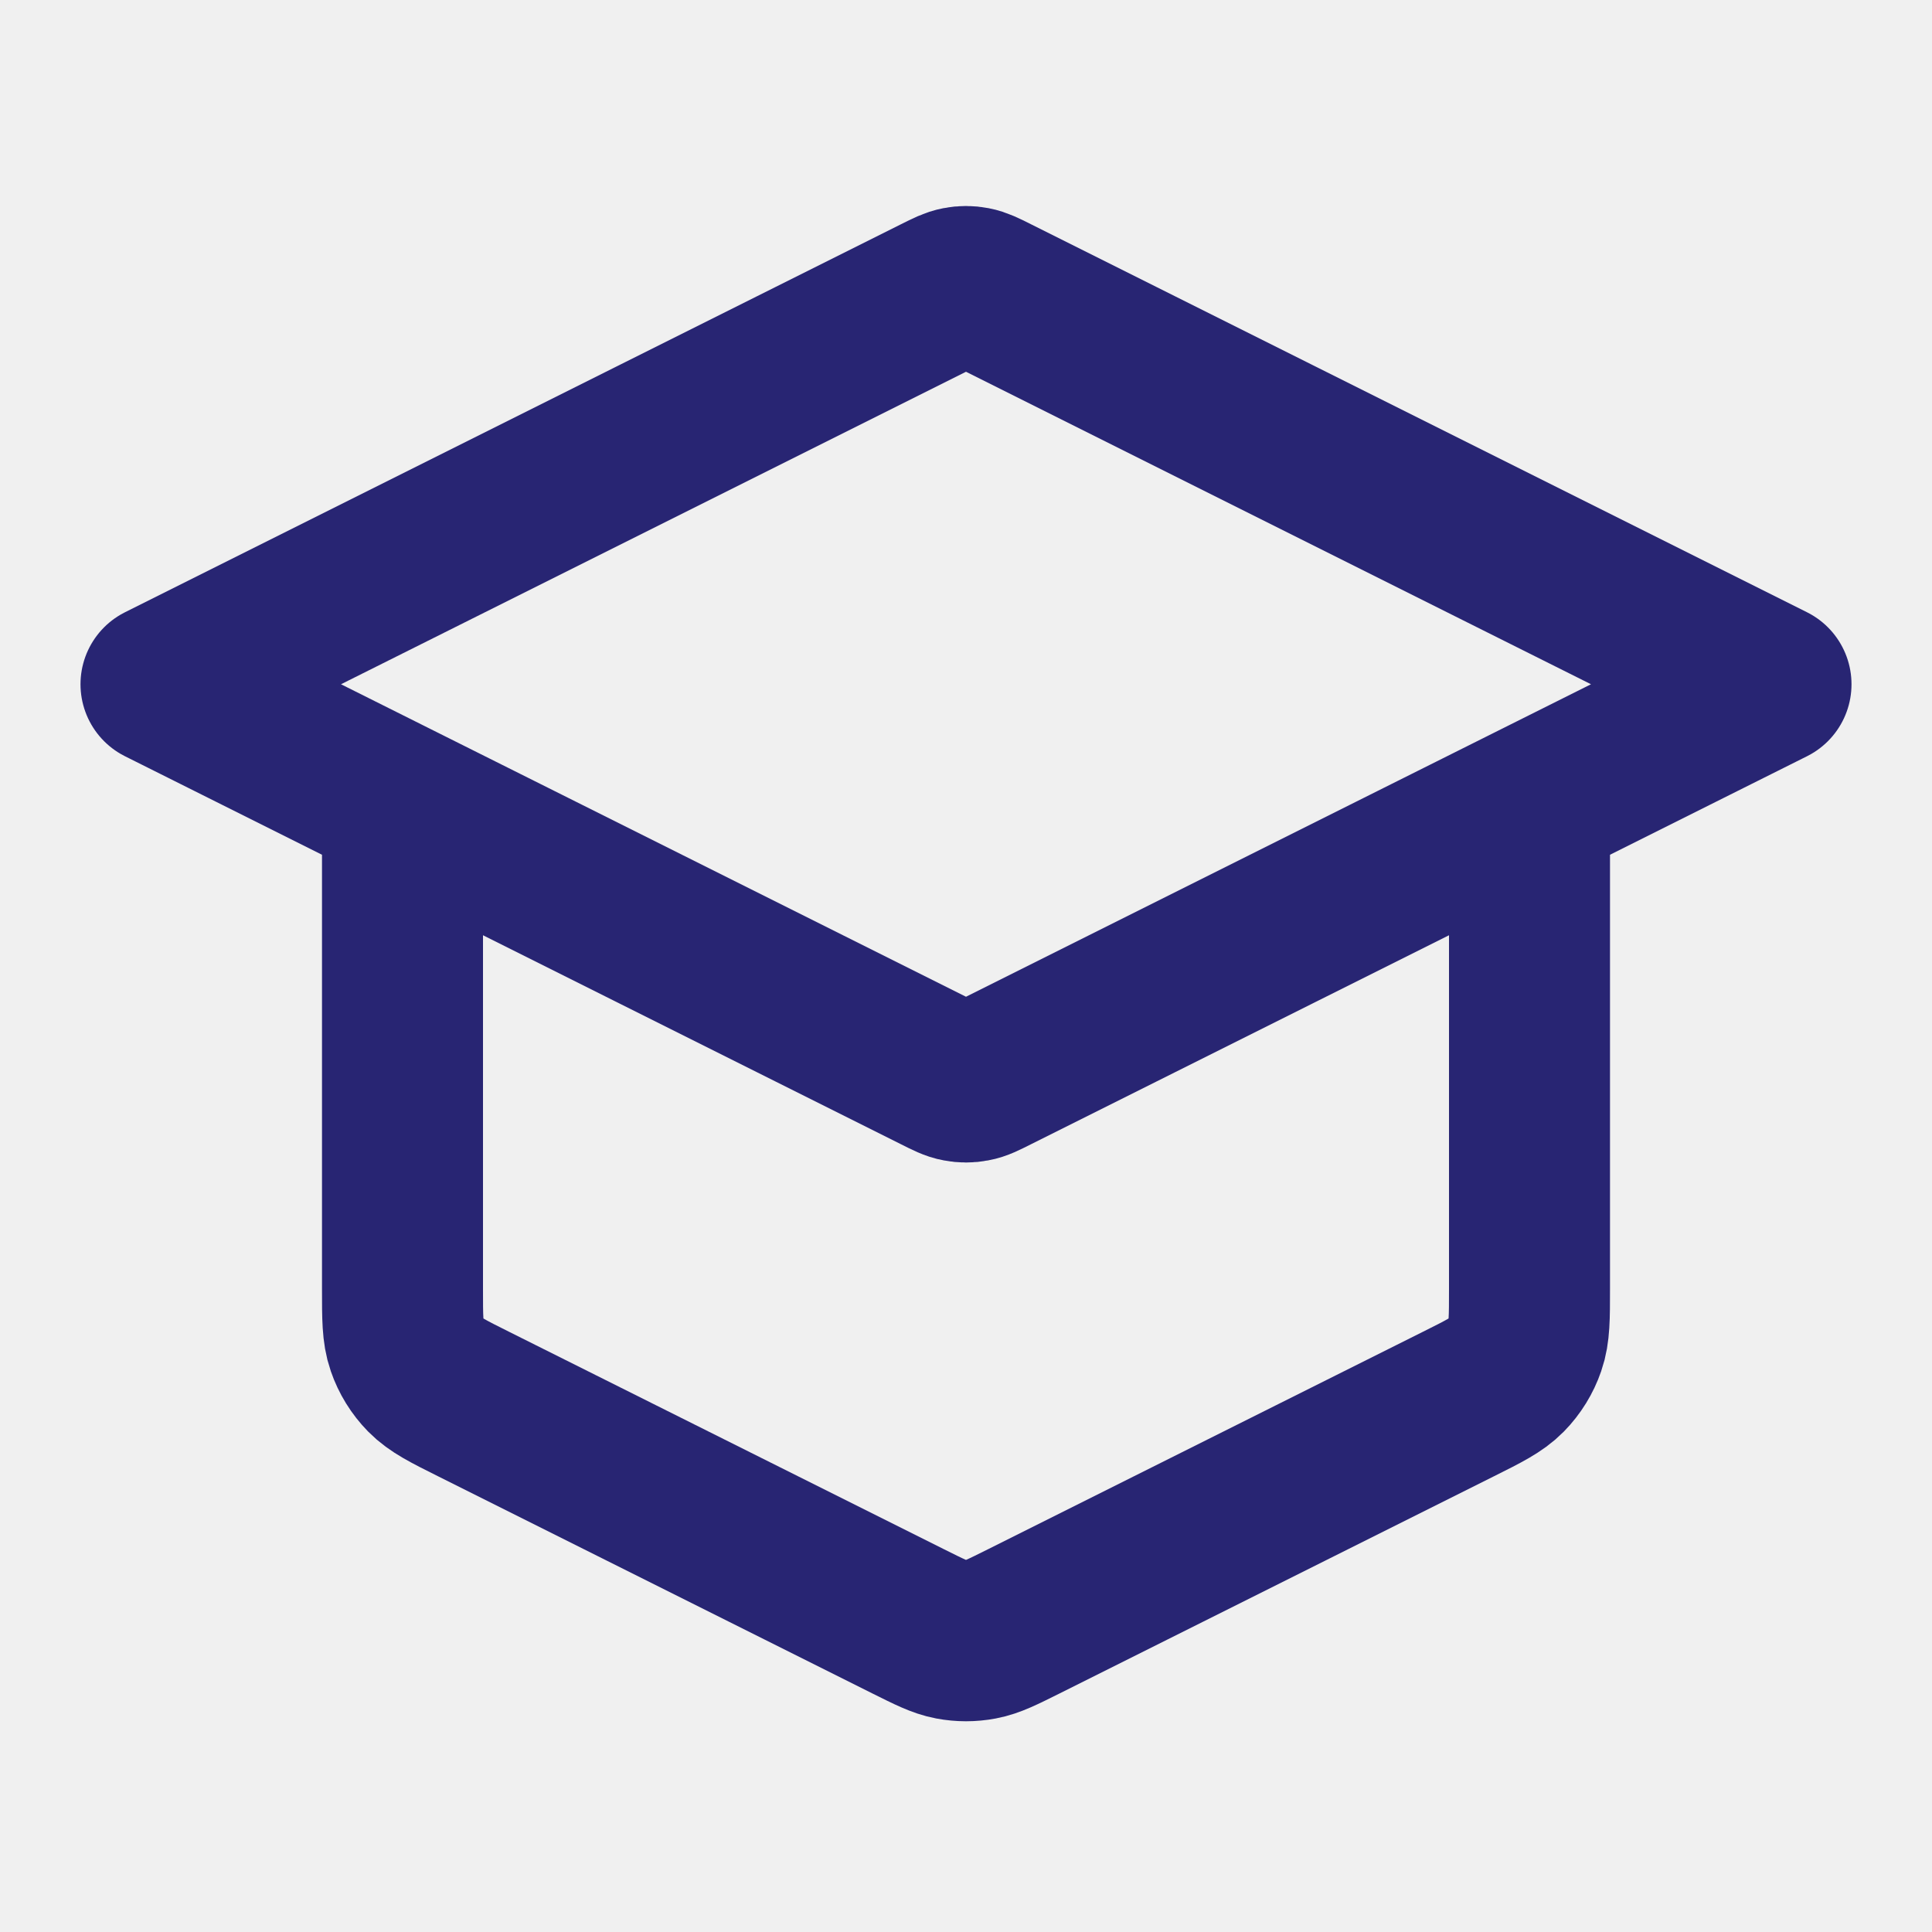
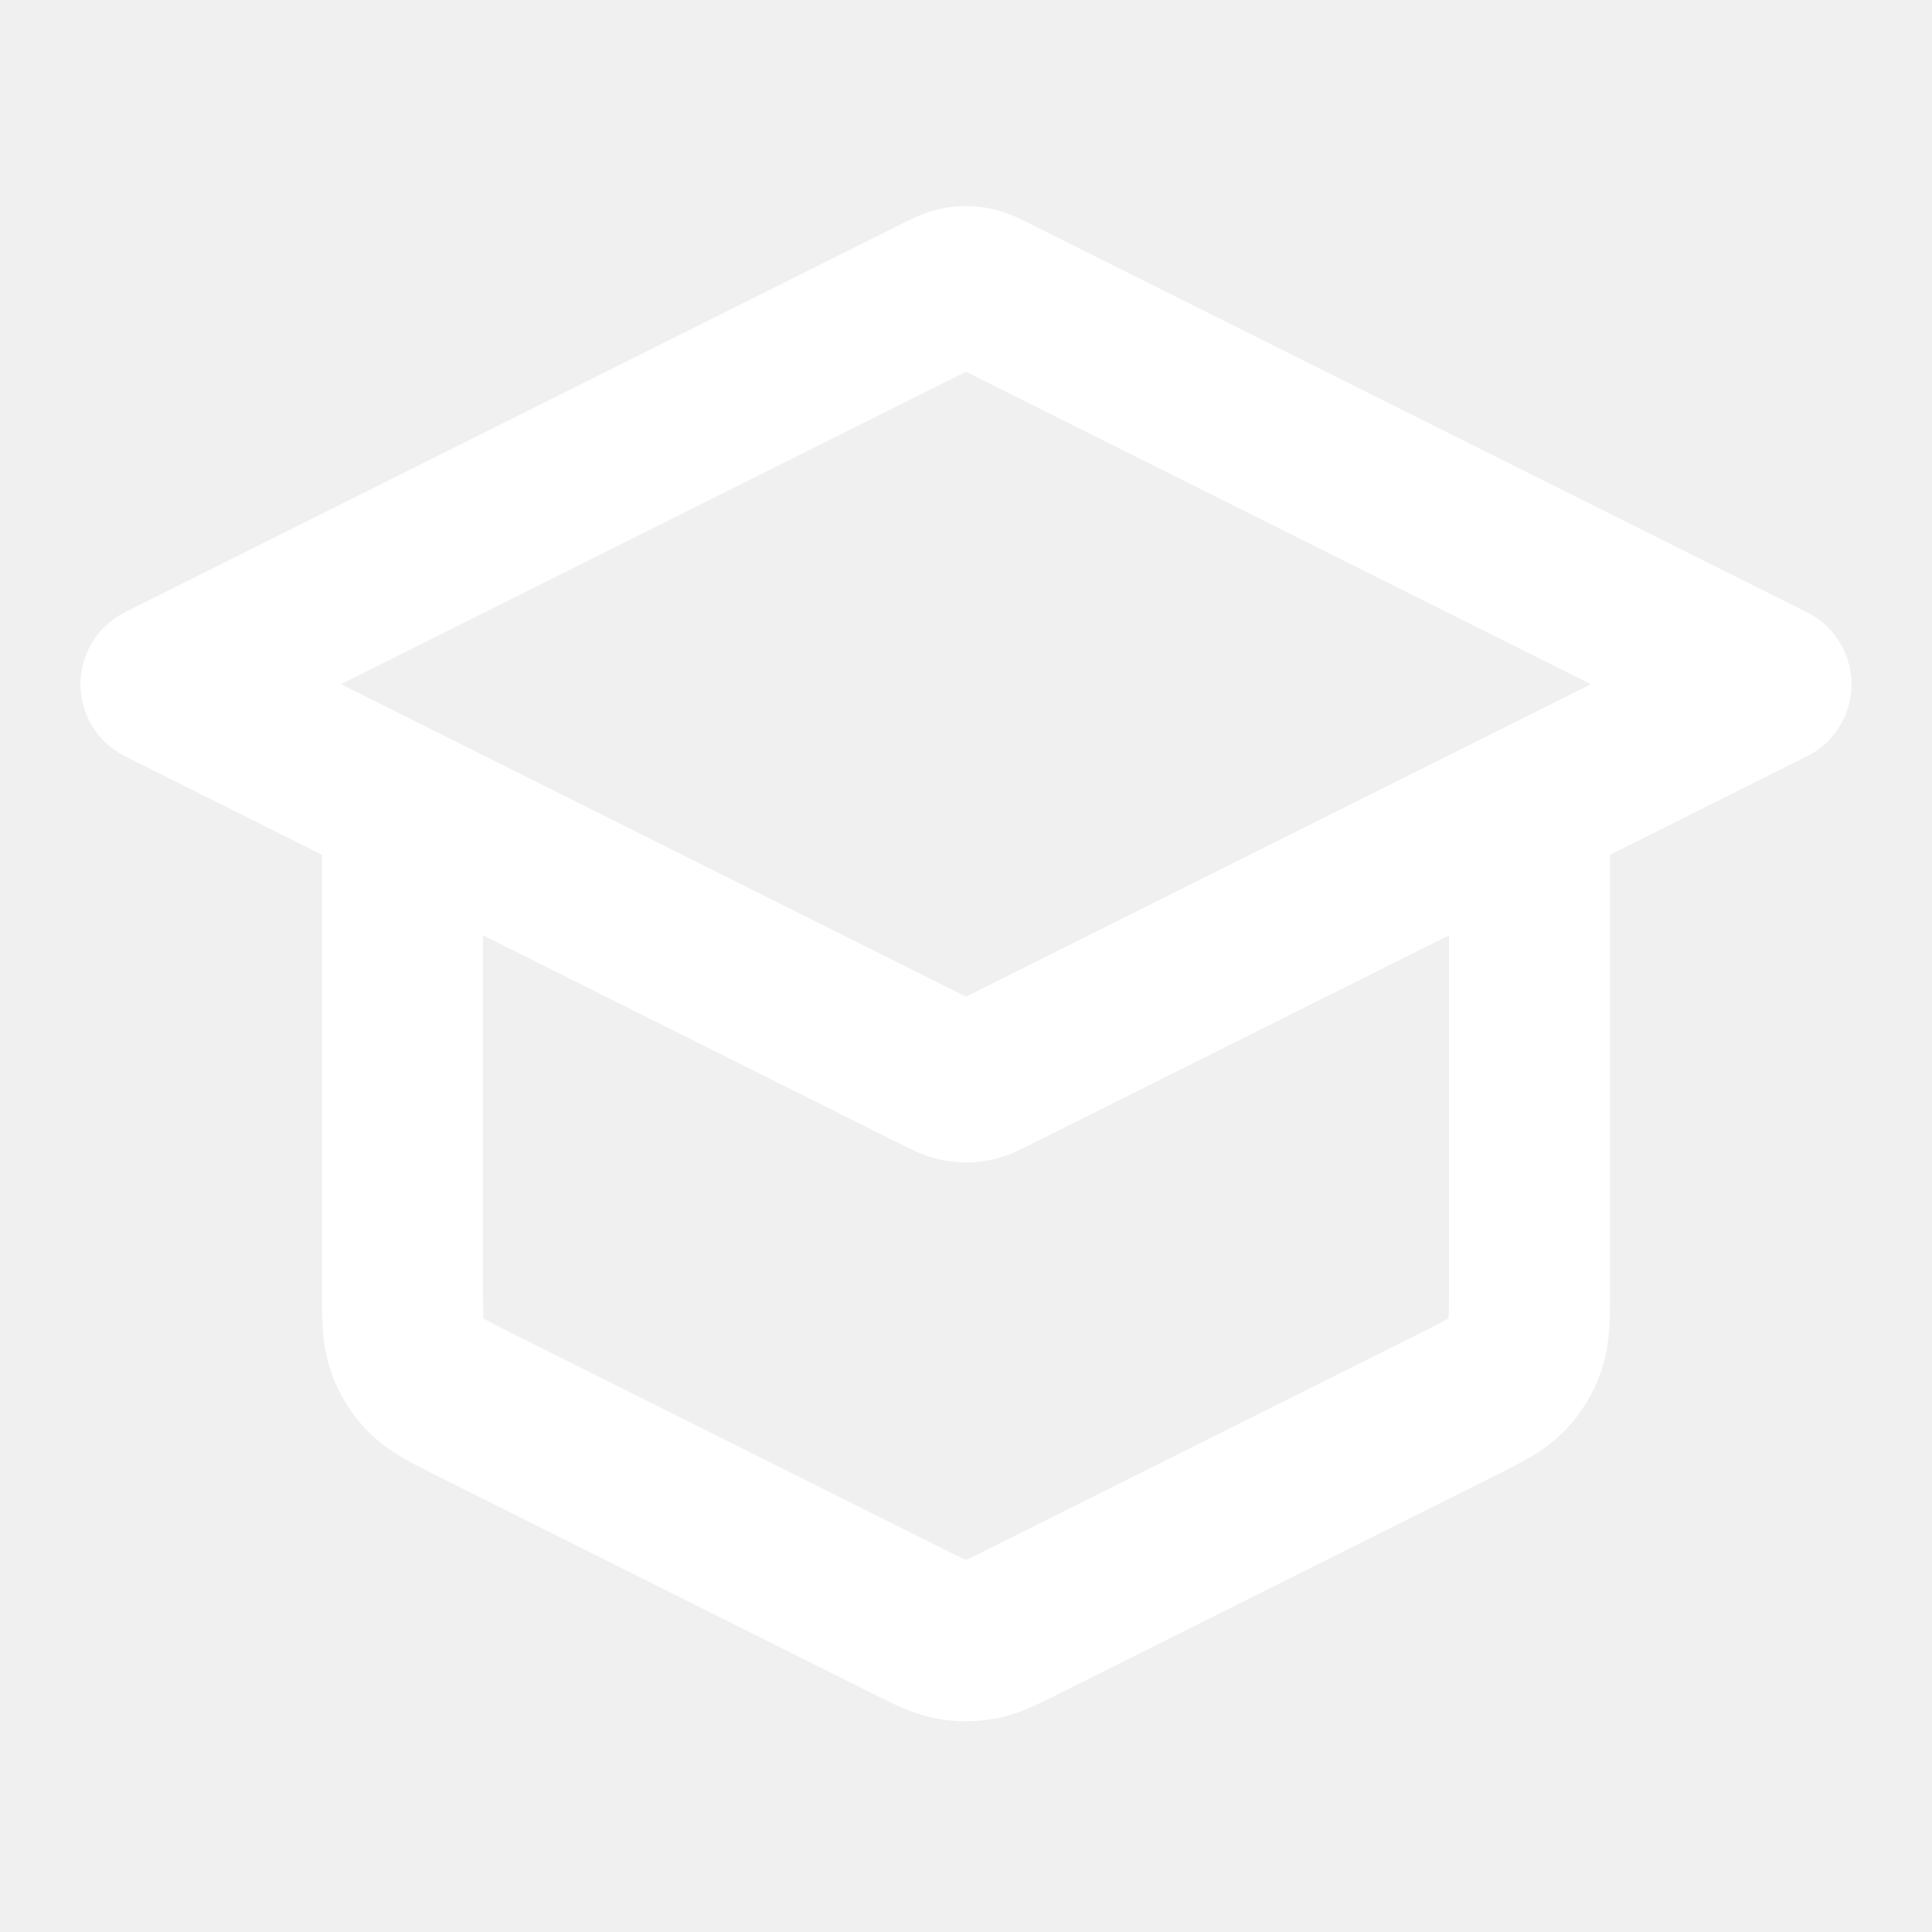
<svg xmlns="http://www.w3.org/2000/svg" width="24" height="24" viewBox="0 0 24 24" fill="none">
-   <path d="M5 10V16.011C5 16.37 5 16.55 5.055 16.708C5.103 16.848 5.182 16.976 5.286 17.082C5.403 17.201 5.563 17.282 5.884 17.442L11.284 20.142C11.547 20.273 11.678 20.339 11.816 20.365C11.938 20.388 12.062 20.388 12.184 20.365C12.322 20.339 12.453 20.273 12.716 20.142L18.116 17.442C18.437 17.282 18.597 17.201 18.714 17.082C18.818 16.976 18.897 16.848 18.945 16.708C19 16.55 19 16.37 19 16.011V10M2 8.5L11.642 3.679C11.773 3.613 11.839 3.581 11.908 3.568C11.969 3.556 12.031 3.556 12.092 3.568C12.161 3.581 12.227 3.613 12.358 3.679L22 8.5L12.358 13.321C12.227 13.387 12.161 13.42 12.092 13.432C12.031 13.444 11.969 13.444 11.908 13.432C11.839 13.42 11.773 13.387 11.642 13.321L2 8.5Z" stroke="#282573" stroke-width="2" stroke-linecap="round" stroke-linejoin="round" />
+   <path d="M5 10V16.011C5 16.37 5 16.55 5.055 16.708C5.103 16.848 5.182 16.976 5.286 17.082C5.403 17.201 5.563 17.282 5.884 17.442L11.284 20.142C11.547 20.273 11.678 20.339 11.816 20.365C11.938 20.388 12.062 20.388 12.184 20.365C12.322 20.339 12.453 20.273 12.716 20.142L18.116 17.442C18.437 17.282 18.597 17.201 18.714 17.082C18.818 16.976 18.897 16.848 18.945 16.708C19 16.55 19 16.37 19 16.011V10M2 8.5L11.642 3.679C11.773 3.613 11.839 3.581 11.908 3.568C11.969 3.556 12.031 3.556 12.092 3.568C12.161 3.581 12.227 3.613 12.358 3.679L22 8.5L12.358 13.321C12.227 13.387 12.161 13.42 12.092 13.432C12.031 13.444 11.969 13.444 11.908 13.432C11.839 13.42 11.773 13.387 11.642 13.321L2 8.5Z" stroke="white" stroke-width="2" stroke-linecap="round" stroke-linejoin="round" />
</svg>
